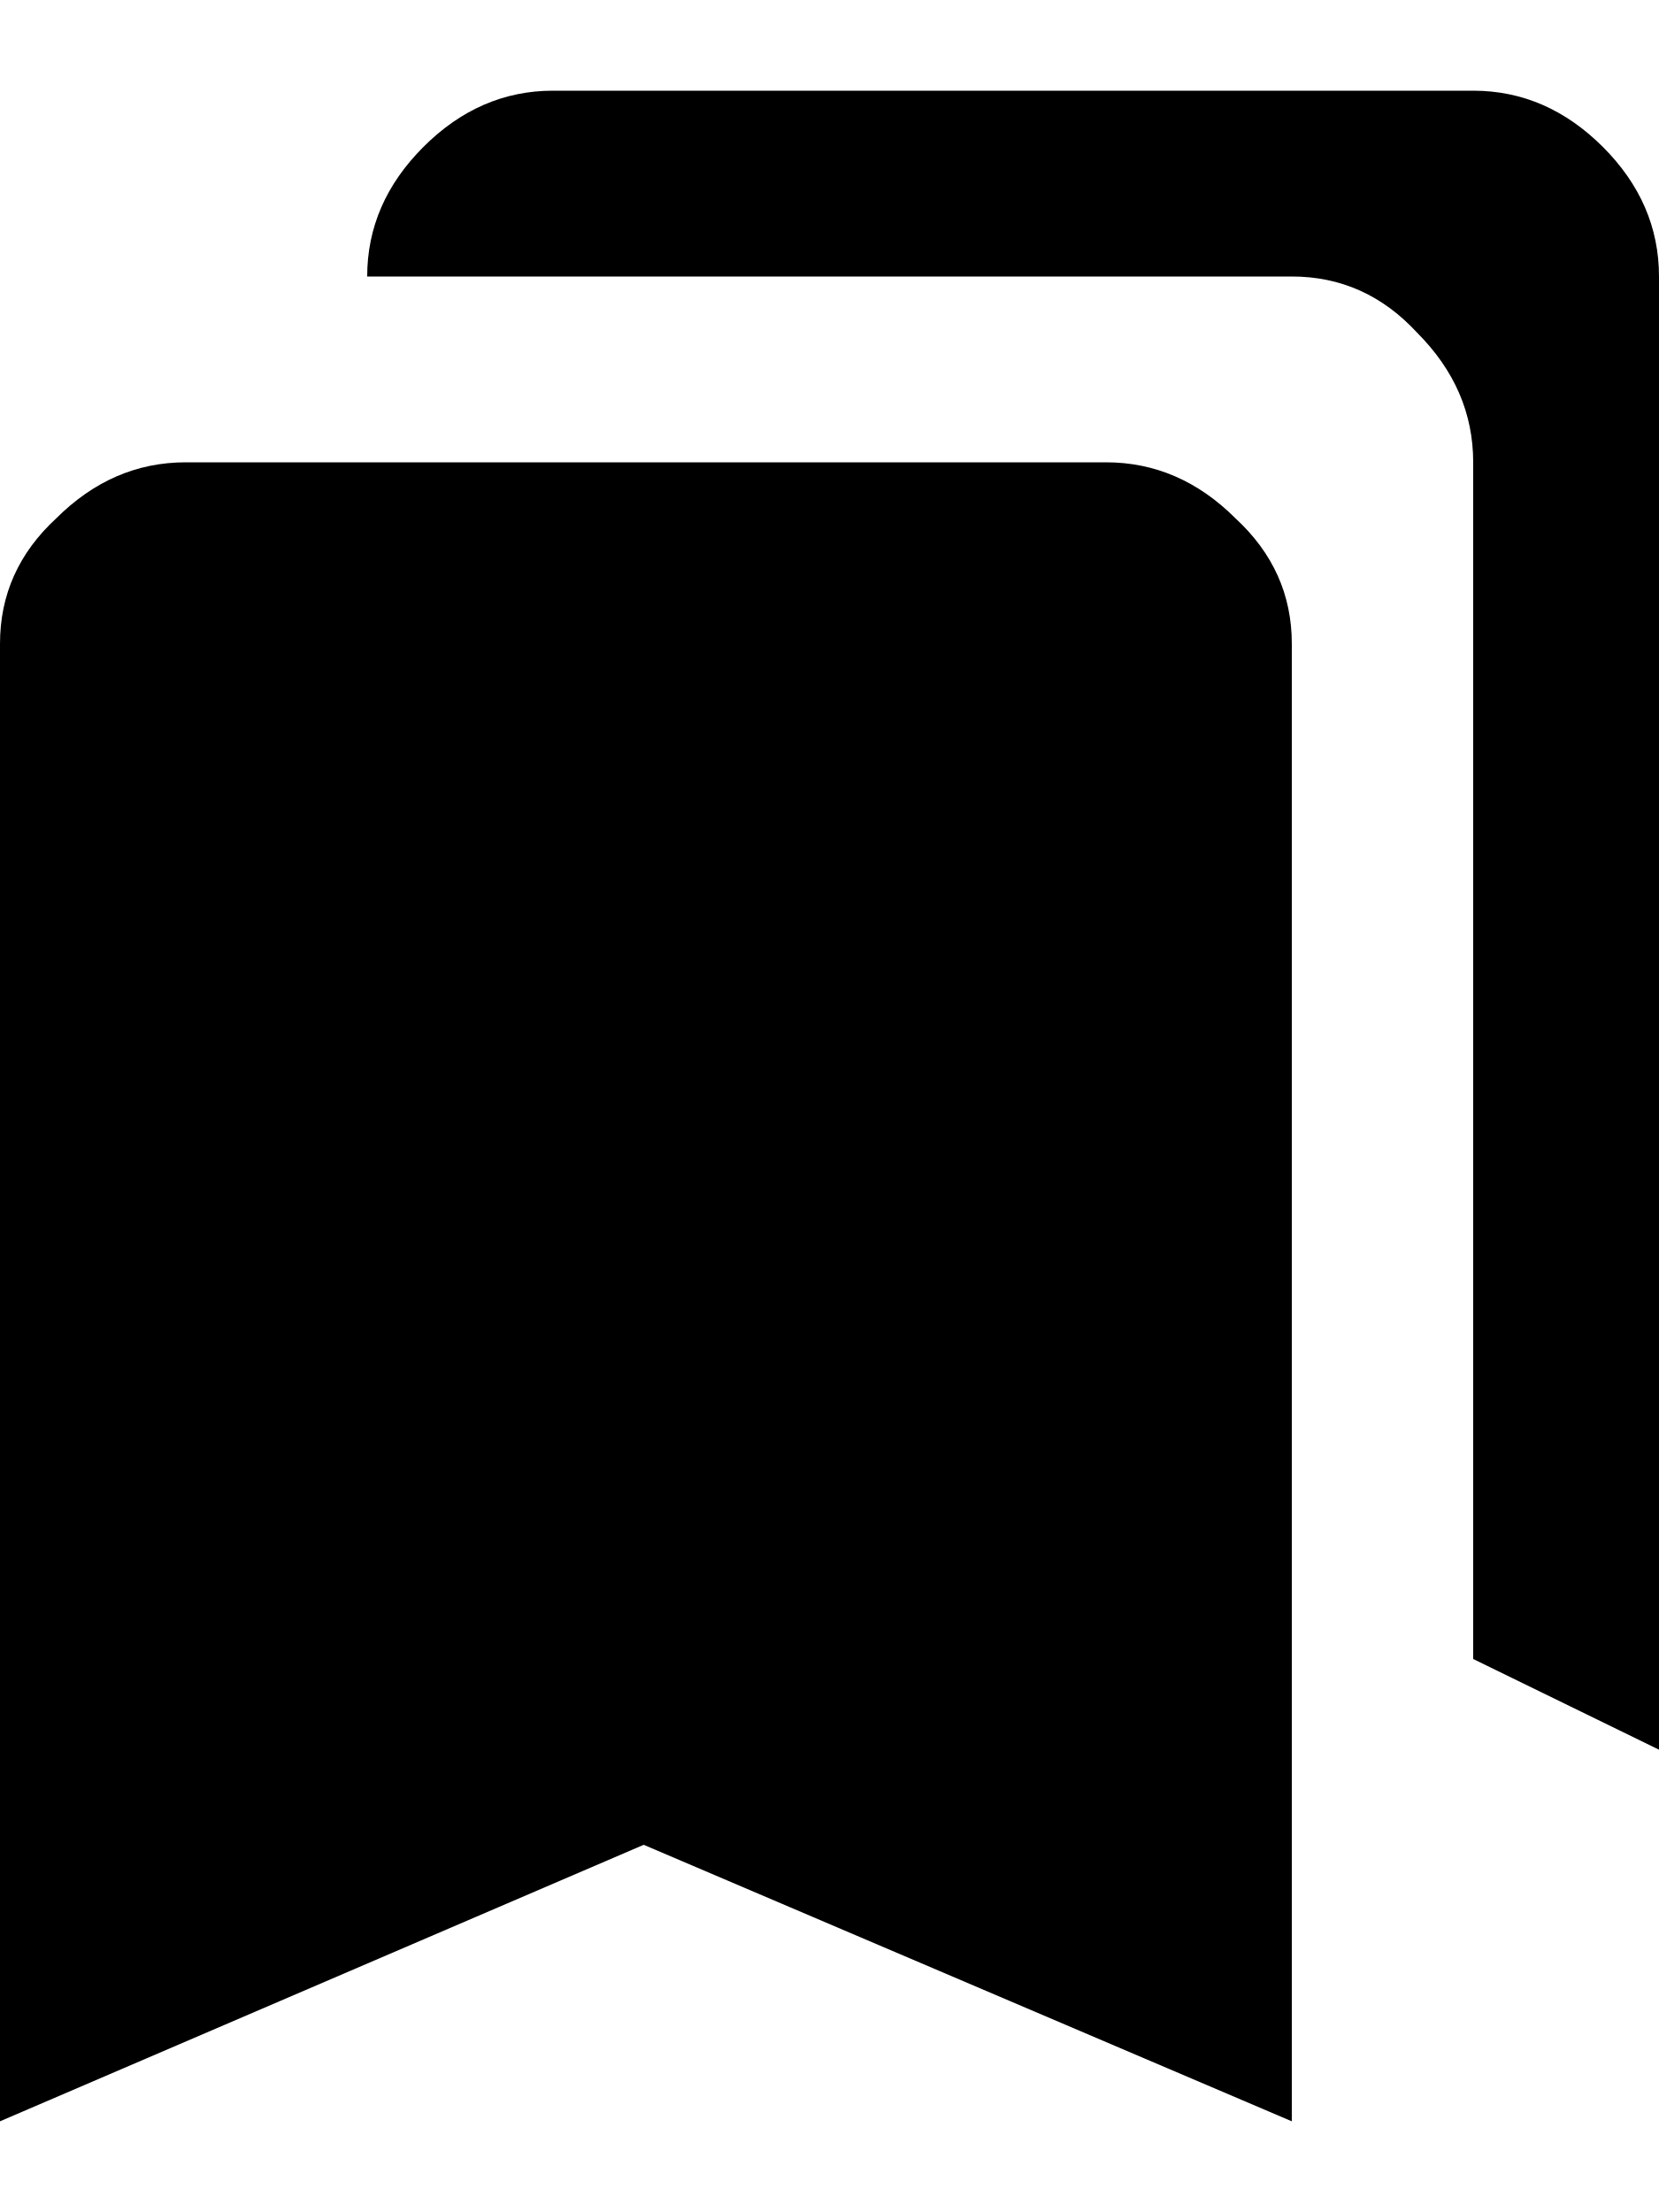
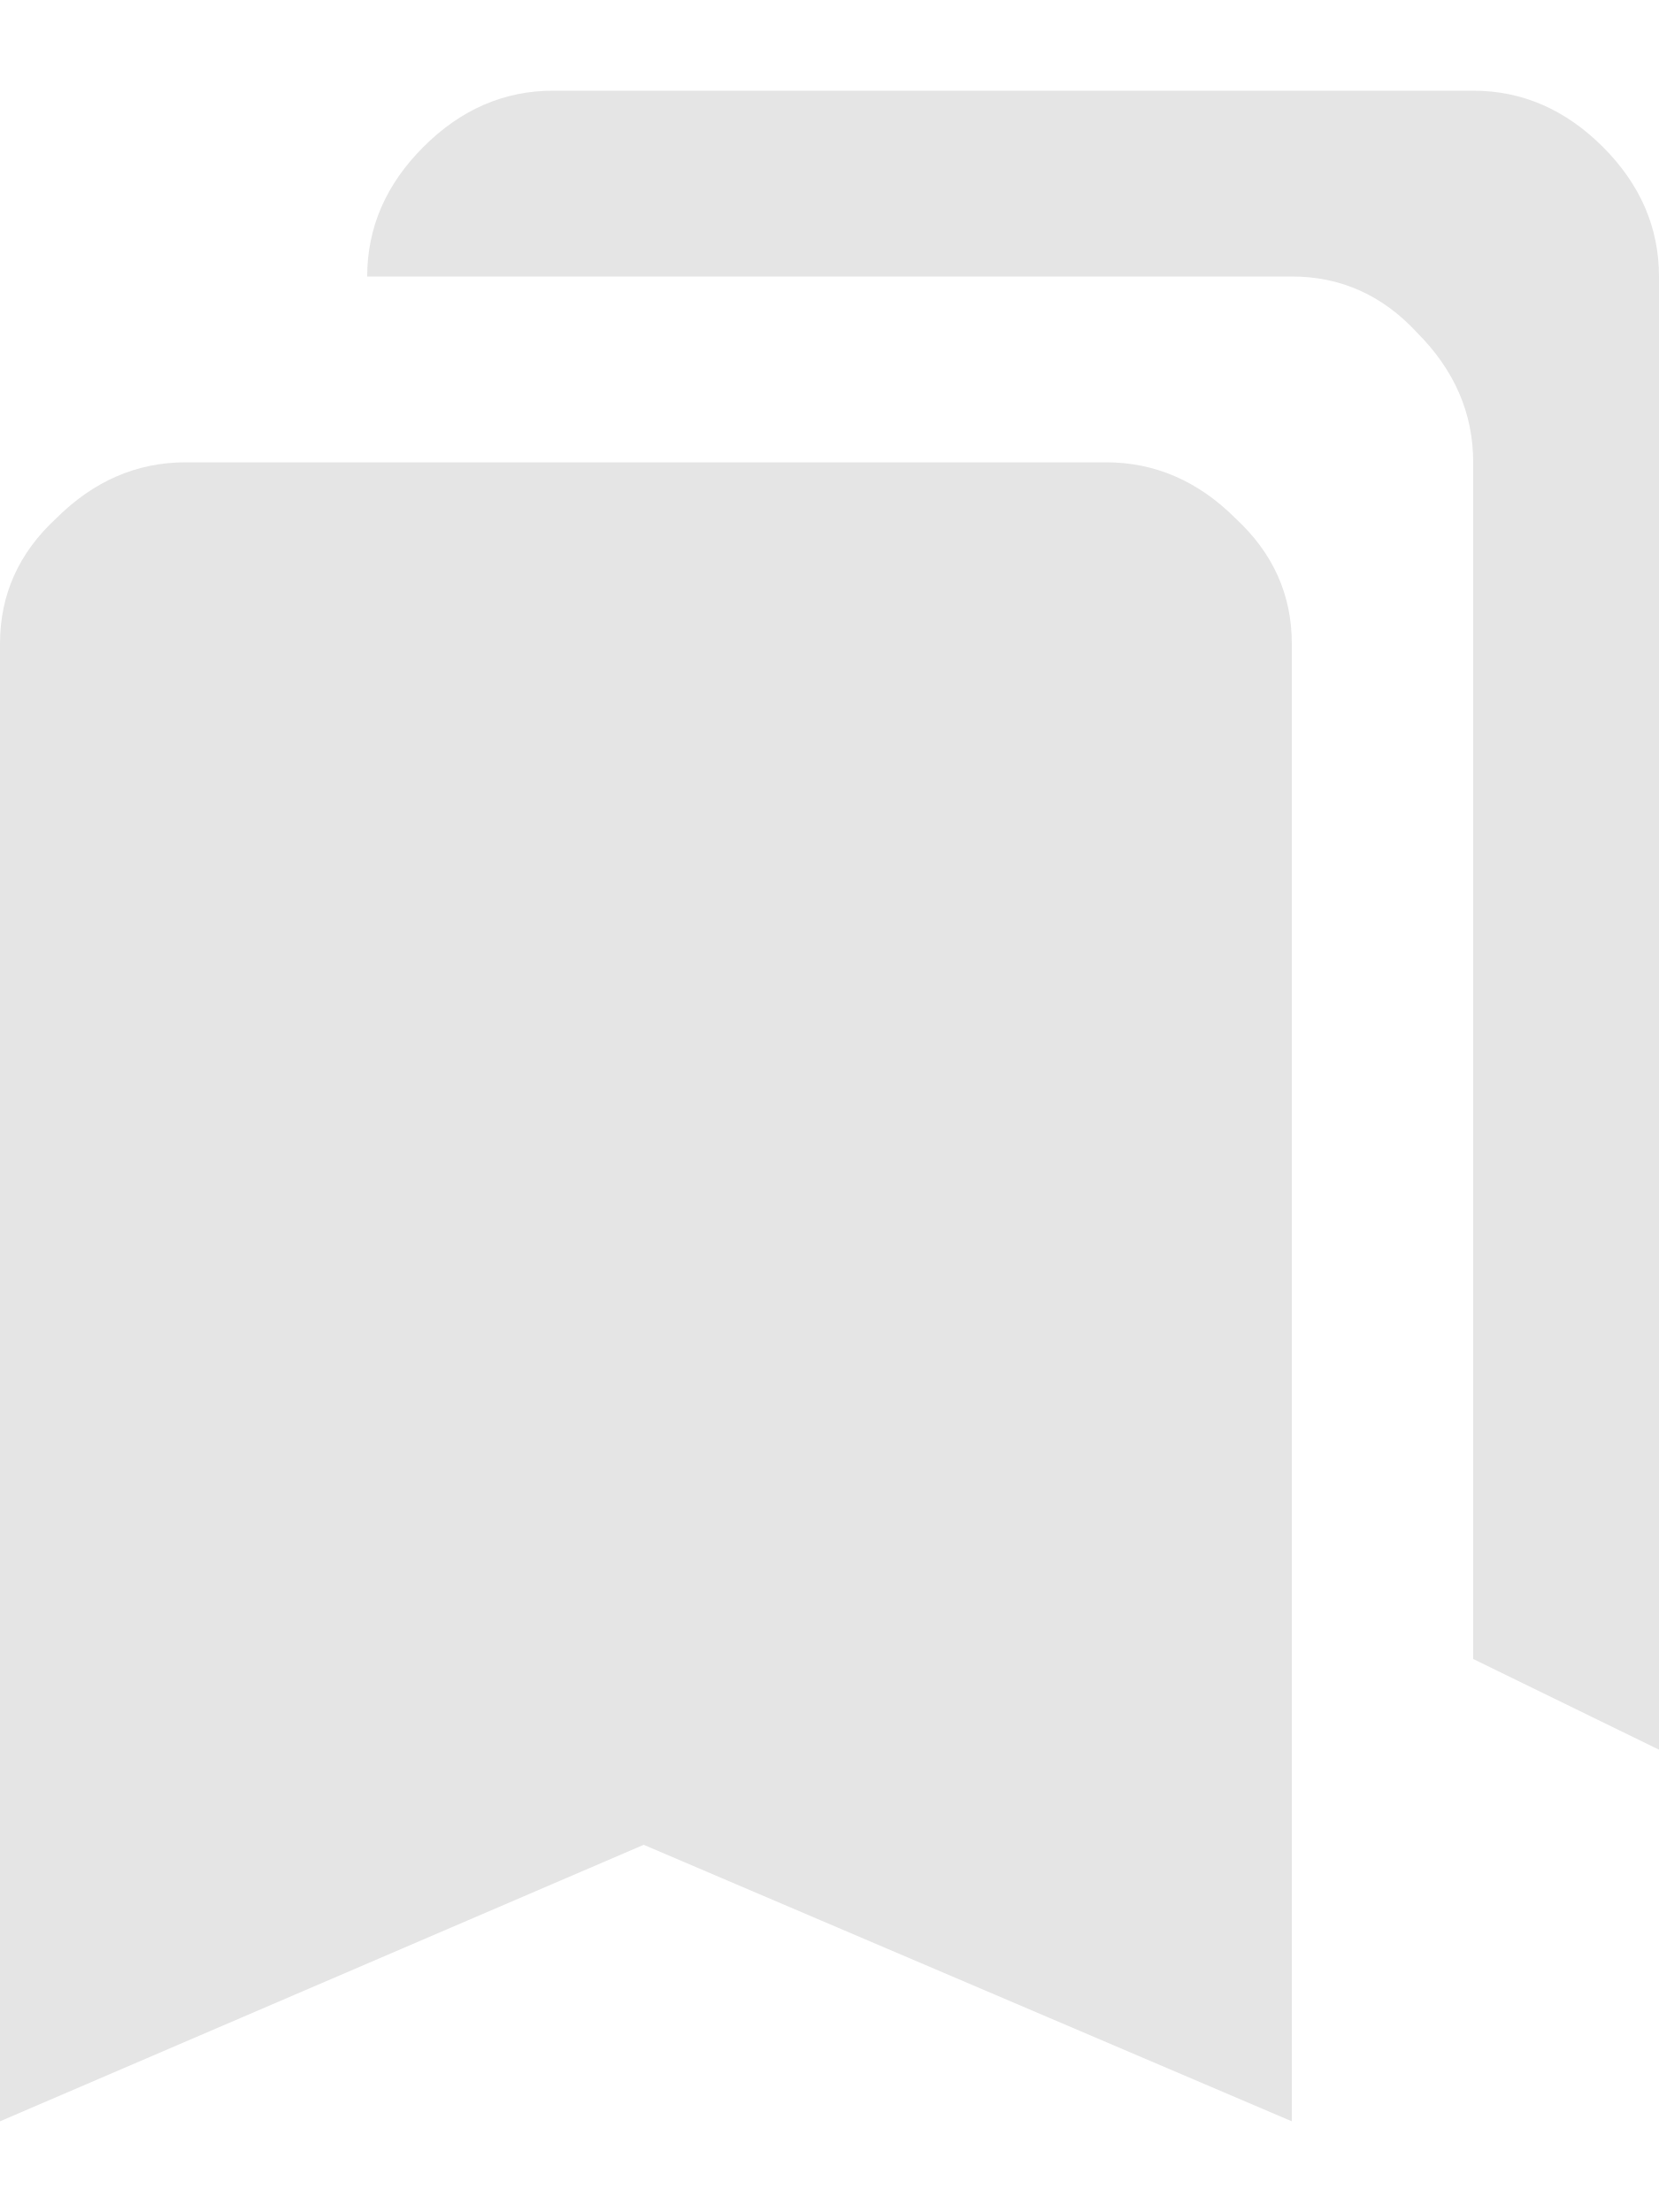
<svg xmlns="http://www.w3.org/2000/svg" width="18" height="24" viewBox="0 0 18 24" fill="none">
-   <path d="M12 5.016C12.531 5.016 13 5.219 13.406 5.625C13.812 6 14.016 6.453 14.016 6.984V23.016L6.984 20.016L0 23.016V6.984C0 6.453 0.203 6 0.609 5.625C1.016 5.219 1.484 5.016 2.016 5.016H12ZM15.984 18V5.016C15.984 4.484 15.781 4.016 15.375 3.609C15 3.203 14.547 3 14.016 3H3.984C3.984 2.469 4.188 2 4.594 1.594C5 1.188 5.469 0.984 6 0.984H15.984C16.516 0.984 16.984 1.188 17.391 1.594C17.797 2 18 2.469 18 3V18.984L15.984 18Z" fill="black" />
+   <path d="M12 5.016C12.531 5.016 13 5.219 13.406 5.625C13.812 6 14.016 6.453 14.016 6.984V23.016L6.984 20.016L0 23.016V6.984C0 6.453 0.203 6 0.609 5.625C1.016 5.219 1.484 5.016 2.016 5.016H12ZM15.984 18V5.016C15.984 4.484 15.781 4.016 15.375 3.609C15 3.203 14.547 3 14.016 3H3.984C3.984 2.469 4.188 2 4.594 1.594C5 1.188 5.469 0.984 6 0.984H15.984C16.516 0.984 16.984 1.188 17.391 1.594C17.797 2 18 2.469 18 3V18.984L15.984 18Z" fill="#E5E5E5" />
</svg>
